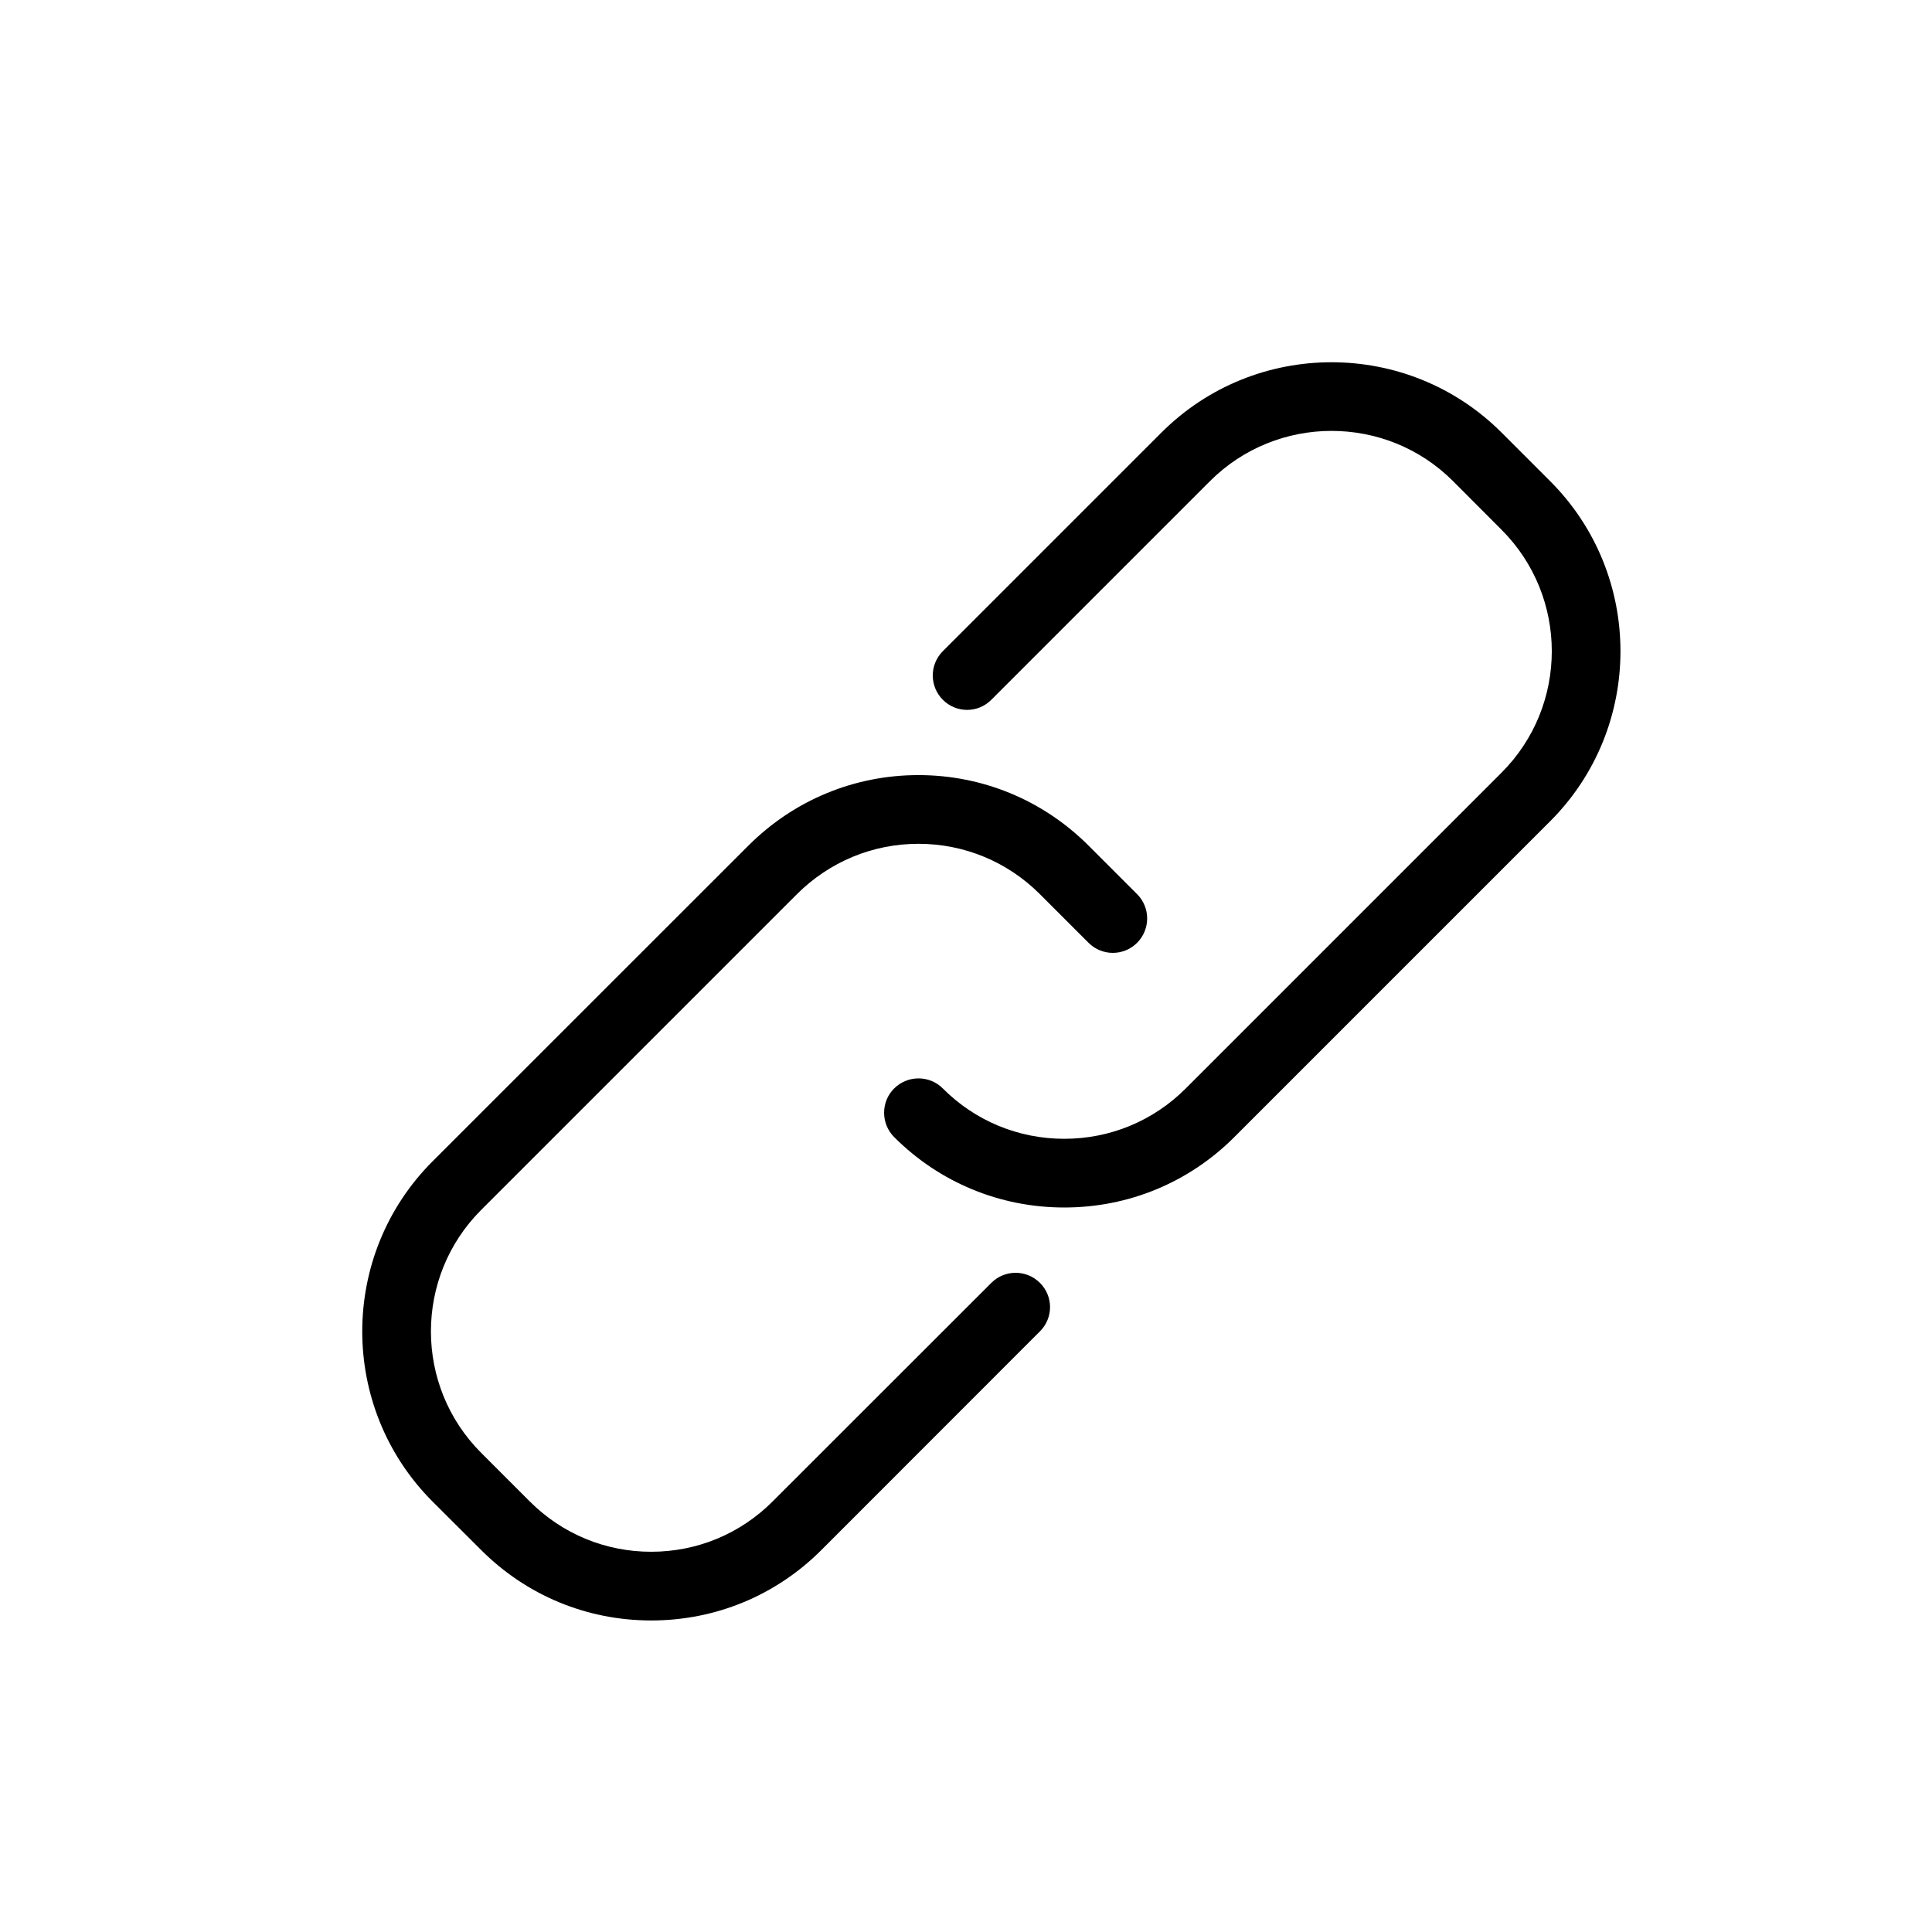
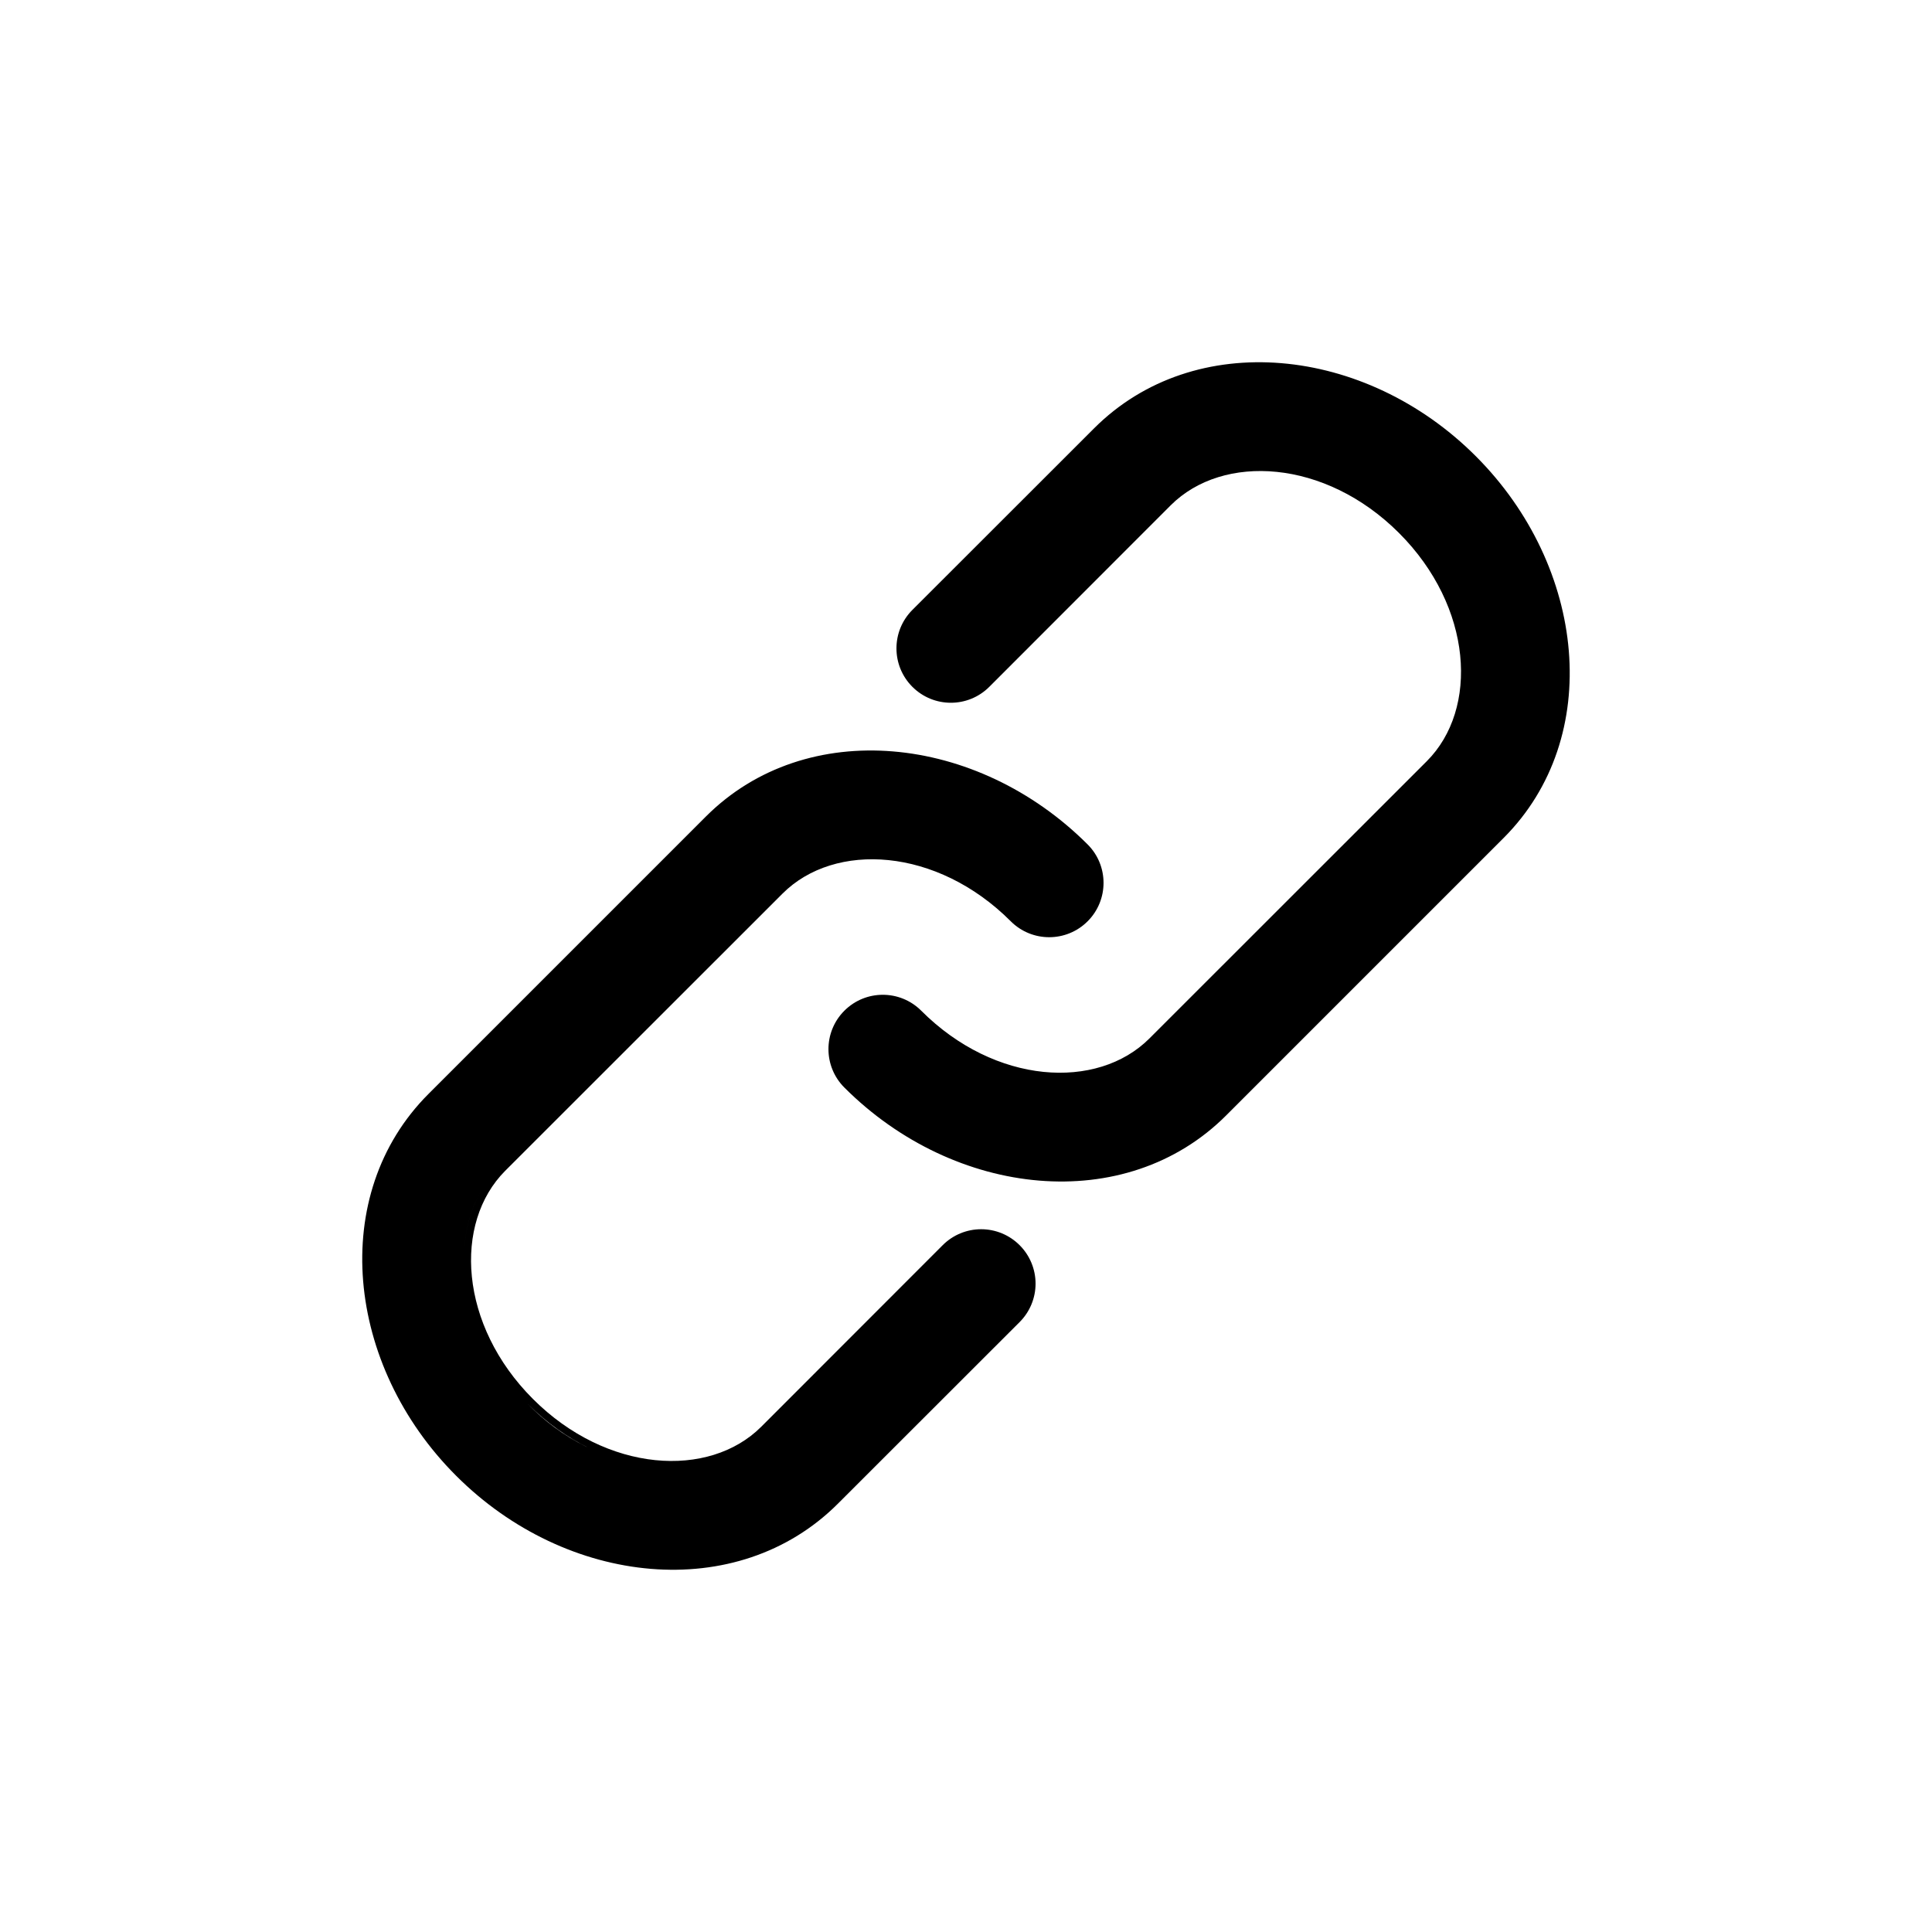
<svg xmlns="http://www.w3.org/2000/svg" width="16" height="16" viewBox="0 0 16 16">
-   <path d="M5.393,13.42 C4.861,13.42 4.361,13.213 3.985,12.837 L3.582,12.435 C2.806,11.658 2.806,10.394 3.582,9.618 L6.198,7.003 C6.574,6.627 7.074,6.419 7.606,6.419 C8.138,6.419 8.639,6.627 9.015,7.003 L9.417,7.405 C9.528,7.516 9.528,7.696 9.417,7.808 C9.306,7.919 9.126,7.919 9.015,7.808 L8.612,7.405 C8.344,7.137 7.986,6.988 7.606,6.988 C7.226,6.988 6.869,7.137 6.6,7.405 L3.985,10.02 C3.43,10.575 3.43,11.477 3.985,12.032 L4.387,12.434 C4.656,12.703 5.013,12.851 5.393,12.851 C5.773,12.851 6.13,12.703 6.399,12.434 L8.21,10.624 C8.321,10.513 8.501,10.513 8.612,10.624 C8.724,10.735 8.724,10.915 8.612,11.026 L6.802,12.837 C6.426,13.213 5.926,13.42 5.393,13.42 Z M8.814,10 C8.282,10 7.781,9.793 7.405,9.417 C7.294,9.305 7.294,9.125 7.405,9.014 C7.517,8.903 7.697,8.903 7.808,9.014 C8.076,9.283 8.434,9.431 8.814,9.431 C9.194,9.431 9.551,9.283 9.82,9.014 L12.435,6.399 C12.99,5.844 12.99,4.942 12.435,4.387 L12.033,3.984 C11.479,3.43 10.576,3.43 10.021,3.984 L8.21,5.795 C8.099,5.907 7.919,5.907 7.808,5.795 C7.697,5.684 7.697,5.504 7.808,5.393 L9.619,3.582 C10.395,2.806 11.659,2.806 12.435,3.582 L12.838,3.985 C13.614,4.761 13.614,6.025 12.838,6.801 L10.222,9.417 C9.846,9.793 9.346,10 8.814,10 Z" />
+   <path d="M7.556 5.051a.45.45 0 00.637.637l1.503-1.504c.432-.431 1.278-.382 1.89.23.612.612.662 1.458.23 1.89L9.519 8.6c-.432.432-1.278.383-1.89-.23a.45.45 0 10-.636.637c.914.914 2.33 1.063 3.162.23l2.297-2.297c.833-.833.684-2.248-.23-3.162-.914-.915-2.33-1.063-3.162-.23L7.556 5.051zm.888 5.261a.45.45 0 00-.637 0l-1.503 1.504c-.432.431-1.278.382-1.89-.23-.612-.612-.661-1.458-.23-1.89L6.481 7.4c.432-.432 1.278-.383 1.89.23a.45.45 0 00.636-.637c-.914-.914-2.33-1.063-3.162-.23L3.548 9.06c-.833.833-.685 2.248.23 3.162.914.915 2.33 1.063 3.162.23l1.504-1.503a.45.45 0 000-.637zM7.877 5.76a.39.39 0 00.274-.114l1.503-1.504-1.503 1.504a.39.39 0 01-.274.114zm.912 3.183c-.4.003-.843-.172-1.202-.53.359.358.802.533 1.202.53zM12.18 3.82c-.502-.503-1.155-.766-1.773-.76.618-.006 1.27.257 1.773.76.898.898 1.034 2.275.23 3.078l-2.297 2.297 2.297-2.297c.804-.803.668-2.18-.23-3.078zm-4.062 6.42a.39.39 0 01.284.667L6.898 12.41l1.504-1.503a.39.39 0 00-.284-.667zm-.926-3.965c.618-.006 1.27.257 1.773.76-.502-.503-1.155-.766-1.773-.76zM5.414 12.15a1.762 1.762 0 01-1.042-.522c-.626-.627-.692-1.511-.23-1.974L6.44 7.358 4.142 9.654c-.462.463-.396 1.348.23 1.974.311.311.687.484 1.042.522z" />
</svg>
